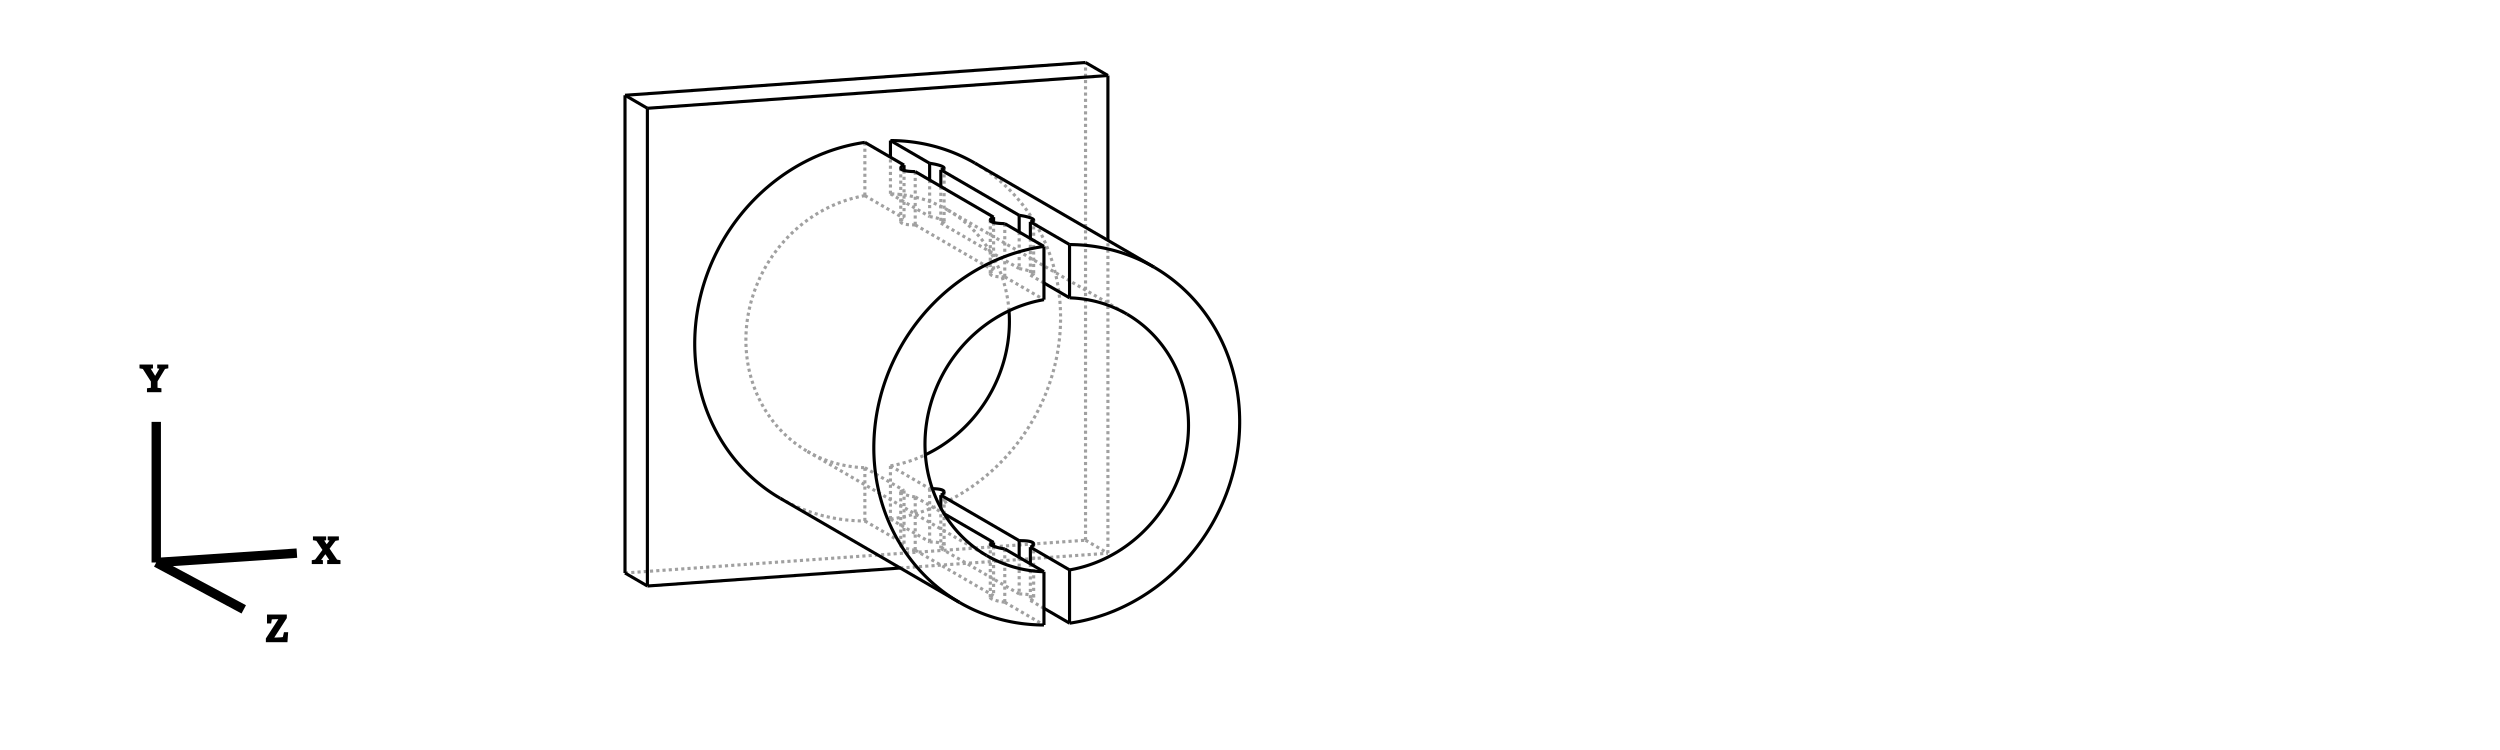
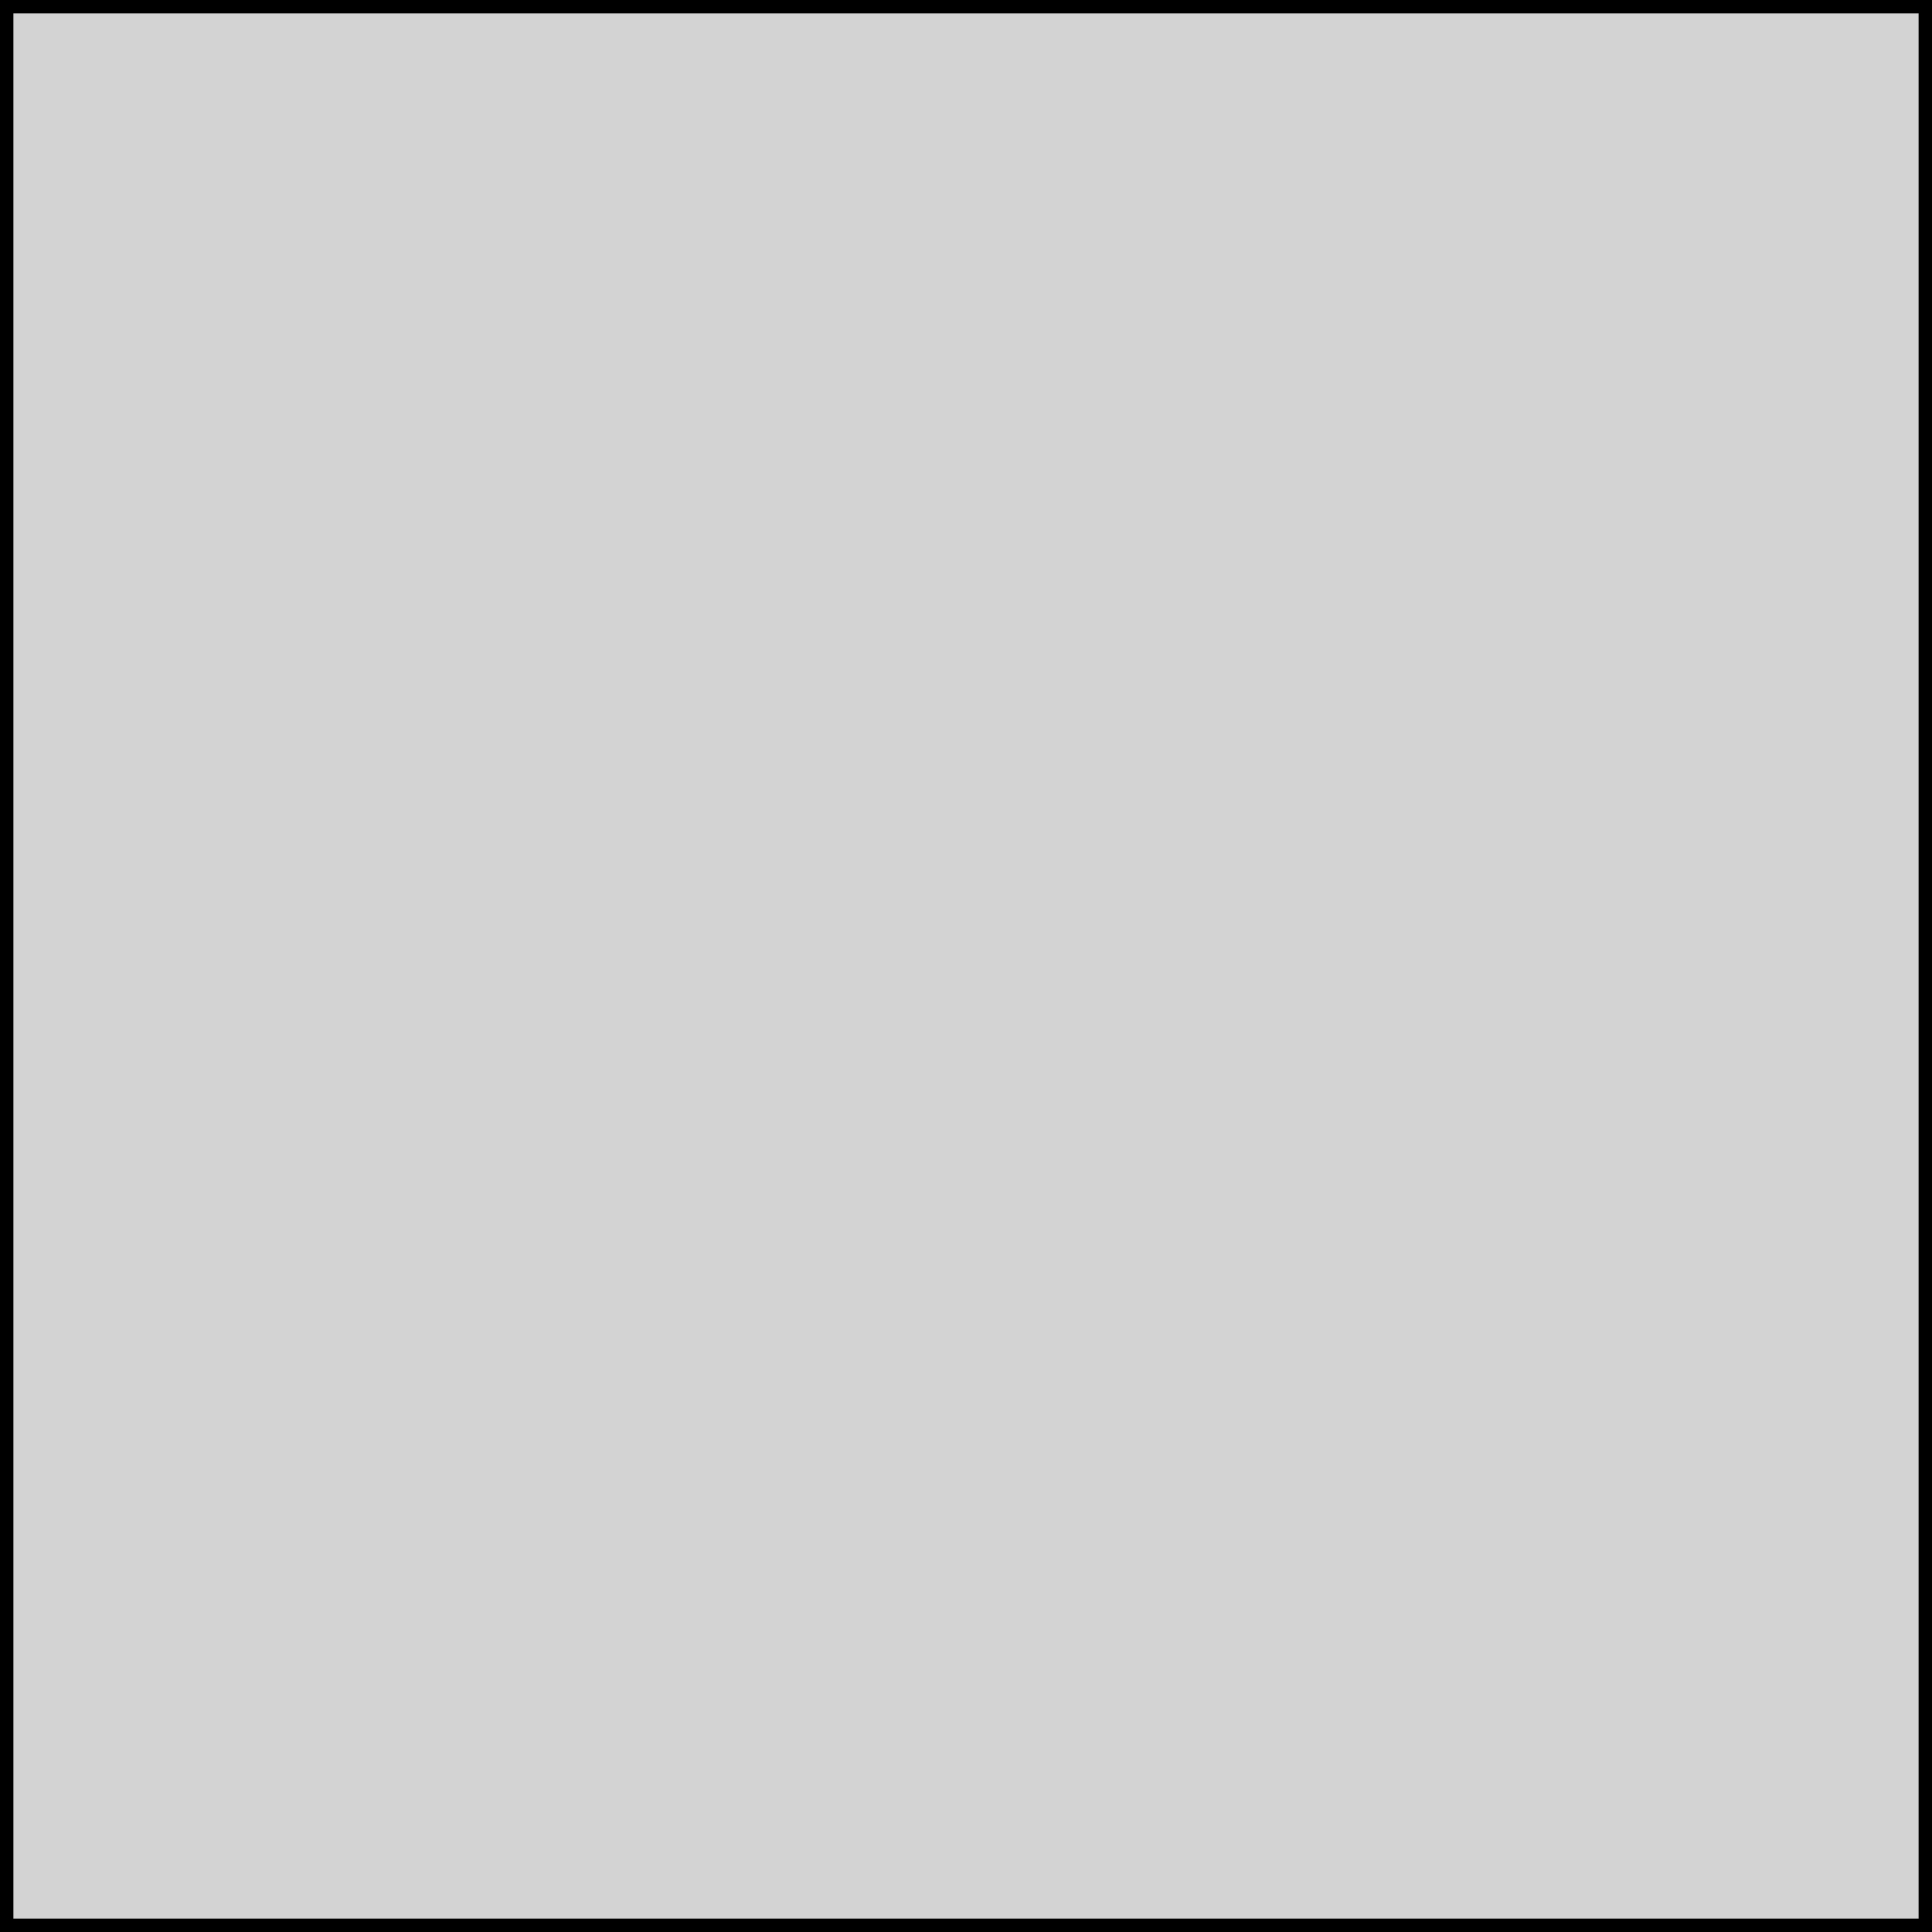
- <svg xmlns="http://www.w3.org/2000/svg" width="800.0" height="240.0">
+ <svg xmlns="http://www.w3.org/2000/svg" width="36mm" height="36mm" viewBox="-18 -18 36 36" version="1.1">
  <defs>
    <style>
      .cq-bg { fill: #ffffff; }
      @media (prefers-color-scheme: dark) {
        .cq-bg { fill: #0d1117; }
+         /* CadQuery SVG selectors */
        g[stroke="rgb(0,0,0)"] { stroke: #c9d1d9 !important; }
        g[stroke="rgb(160,160,160)"] { stroke: #484f58 !important; }
+         /* OpenSCAD SVG selectors */
+         path { stroke: #c9d1d9 !important; }
+         polygon { stroke: #c9d1d9 !important; fill: #161b22 !important; }
+         /* Common selectors */
        line { stroke: #c9d1d9 !important; }
        text { stroke: #c9d1d9 !important; fill: #c9d1d9 !important; }
      }
    </style>
  </defs>
-   <rect width="800.0" height="240.0" class="cq-bg" />
-   <g transform="scale(4.337076, -4.337076)   translate(63.92935,-23.92415)" stroke-width="0.231" fill="none">
-     <g stroke="rgb(160,160,160)" fill="none" stroke-dasharray="0.231,0.231">
-       <path d="M-17.815,-18.353 L16.164,-15.935 " />
-       <path d="M16.164,-15.935 L17.815,-16.895 " />
-       <path d="M2.492,-17.985 L17.815,-16.895 " />
-       <path d="M17.815,-16.895 L17.815,6.189 " />
-       <path d="M-6.357,-12.845 L-6.181,-12.945 L-6.003,-13.043 L-5.823,-13.137 L-5.642,-13.229 L-5.46,-13.317 L-5.276,-13.403 L-5.09,-13.485 L-4.903,-13.565 L-4.715,-13.641 L-4.525,-13.714 L-4.335,-13.785 L-4.143,-13.851 L-3.949,-13.915 L-3.755,-13.976 L-3.56,-14.033 L-3.363,-14.088 L-3.166,-14.139 L-2.967,-14.187 L-2.768,-14.231 L-2.568,-14.273 L-2.367,-14.311 L-2.165,-14.346 L-1.963,-14.377 L-1.76,-14.406 L-1.556,-14.431 L-1.352,-14.453 L-1.148,-14.471 L-0.942,-14.486 L-0.737,-14.498 L-0.531,-14.507 L-0.325,-14.512 L-0.118,-14.514 " />
-       <path d="M-0.118,-14.514 L-0.118,-10.584 " />
-       <path d="M-0.118,9.49 L-0.306,9.456 L-0.493,9.418 L-0.679,9.376 L-0.865,9.331 L-1.051,9.282 L-1.235,9.229 L-1.419,9.173 L-1.602,9.113 L-1.784,9.049 L-1.966,8.982 L-2.146,8.911 L-2.325,8.837 L-2.503,8.759 L-2.679,8.677 L-2.854,8.593 L-3.028,8.505 L-3.201,8.413 L-3.372,8.318 L-3.541,8.22 L-3.709,8.118 L-3.875,8.014 L-4.039,7.906 L-4.201,7.795 L-4.362,7.68 L-4.52,7.563 L-4.677,7.443 L-4.831,7.319 L-4.983,7.193 L-5.133,7.064 L-5.281,6.932 L-5.427,6.797 L-5.57,6.66 L-5.711,6.52 L-5.849,6.377 L-5.985,6.232 L-6.118,6.084 L-6.249,5.933 L-6.377,5.781 L-6.502,5.626 L-6.625,5.468 L-6.745,5.308 L-6.862,5.147 L-6.976,4.983 L-7.087,4.817 L-7.195,4.649 L-7.3,4.479 L-7.402,4.307 L-7.501,4.133 L-7.597,3.958 L-7.689,3.781 L-7.779,3.602 L-7.865,3.422 L-7.948,3.24 L-8.027,3.057 L-8.103,2.873 L-8.176,2.687 L-8.246,2.501 L-8.312,2.313 L-8.375,2.124 L-8.434,1.934 L-8.489,1.743 L-8.542,1.551 L-8.59,1.359 L-8.635,1.165 L-8.677,0.972 L-8.715,0.777 L-8.749,0.582 L-8.78,0.387 L-8.807,0.192 L-8.831,-0.004 L-8.851,-0.2 L-8.867,-0.396 L-8.88,-0.592 L-8.889,-0.788 L-8.894,-0.984 L-8.896,-1.18 L-8.894,-1.375 L-8.888,-1.571 L-8.879,-1.765 L-8.866,-1.96 L-8.849,-2.153 L-8.829,-2.346 L-8.805,-2.539 L-8.778,-2.73 L-8.747,-2.921 L-8.712,-3.111 L-8.674,-3.3 L-8.632,-3.488 L-8.586,-3.674 L-8.537,-3.86 L-8.485,-4.044 L-8.429,-4.227 L-8.369,-4.408 L-8.306,-4.588 L-8.24,-4.766 L-8.17,-4.943 L-8.097,-5.118 L-8.02,-5.292 L-7.941,-5.463 L-7.857,-5.633 L-7.771,-5.801 L-7.681,-5.966 L-7.588,-6.13 L-7.492,-6.292 L-7.393,-6.451 L-7.291,-6.608 L-7.186,-6.763 L-7.077,-6.915 L-6.966,-7.065 L-6.852,-7.213 L-6.734,-7.358 L-6.615,-7.5 L-6.492,-7.64 L-6.366,-7.777 L-6.238,-7.911 L-6.107,-8.043 L-5.974,-8.172 L-5.837,-8.297 L-5.699,-8.42 L-5.558,-8.54 L-5.414,-8.657 L-5.269,-8.771 L-5.121,-8.881 L-4.97,-8.989 L-4.818,-9.093 L-4.663,-9.194 L-4.506,-9.292 L-4.348,-9.386 " />
-       <path d="M-4.348,-9.386 L-4.228,-9.454 L-4.107,-9.521 L-3.985,-9.586 L-3.862,-9.648 L-3.738,-9.709 L-3.613,-9.768 L-3.487,-9.825 L-3.361,-9.88 L-3.233,-9.932 L-3.104,-9.983 L-2.975,-10.032 L-2.845,-10.079 L-2.714,-10.124 L-2.582,-10.167 L-2.45,-10.208 L-2.317,-10.247 L-2.183,-10.283 L-2.049,-10.318 L-1.914,-10.351 L-1.779,-10.381 L-1.643,-10.41 L-1.506,-10.436 L-1.369,-10.46 L-1.231,-10.483 L-1.093,-10.503 L-0.955,-10.521 L-0.816,-10.537 L-0.677,-10.55 L-0.538,-10.562 L-0.398,-10.571 L-0.258,-10.579 L-0.118,-10.584 " />
-       <path d="M-0.118,9.49 L-0.118,13.42 " />
-       <path d="M1.77,-14.38 L2.034,-14.339 L2.297,-14.293 L2.56,-14.242 L2.822,-14.185 L3.083,-14.123 L3.344,-14.056 L3.604,-13.984 L3.862,-13.906 L4.119,-13.823 L4.375,-13.736 L4.63,-13.643 L4.883,-13.545 L5.135,-13.442 L5.385,-13.334 L5.633,-13.221 L5.88,-13.103 L6.124,-12.98 L6.367,-12.853 L6.607,-12.72 L6.845,-12.583 L7.081,-12.442 L7.314,-12.295 L7.545,-12.145 L7.773,-11.989 L7.999,-11.83 L8.222,-11.666 L8.442,-11.497 L8.659,-11.325 L8.873,-11.148 L9.084,-10.967 L9.292,-10.782 L9.496,-10.593 L9.697,-10.4 L9.895,-10.204 L10.089,-10.004 L10.28,-9.8 L10.467,-9.592 L10.651,-9.381 L10.83,-9.166 L11.006,-8.949 L11.178,-8.727 L11.346,-8.503 L11.51,-8.276 L11.669,-8.045 L11.825,-7.812 L11.976,-7.576 L12.123,-7.337 L12.266,-7.096 L12.404,-6.852 L12.538,-6.605 L12.667,-6.357 L12.792,-6.105 L12.912,-5.852 L13.028,-5.597 L13.138,-5.34 L13.244,-5.081 L13.346,-4.82 L13.442,-4.557 L13.534,-4.293 L13.621,-4.027 L13.702,-3.76 L13.779,-3.492 L13.851,-3.223 L13.918,-2.952 L13.98,-2.681 L14.037,-2.409 L14.088,-2.136 L14.135,-1.862 L14.176,-1.588 L14.213,-1.313 L14.244,-1.038 L14.27,-0.763 L14.291,-0.488 L14.307,-0.213 L14.317,0.062 L14.322,0.337 L14.322,0.612 L14.317,0.886 L14.307,1.16 L14.292,1.433 L14.271,1.705 L14.245,1.977 L14.214,2.247 L14.178,2.517 L14.137,2.785 L14.091,3.052 L14.039,3.318 L13.982,3.582 L13.921,3.845 L13.854,4.106 L13.783,4.365 L13.706,4.622 L13.624,4.878 L13.538,5.131 L13.446,5.382 L13.35,5.631 L13.249,5.878 L13.143,6.122 L13.033,6.363 L12.917,6.602 L12.797,6.839 L12.673,7.072 L12.544,7.303 L12.41,7.53 L12.272,7.755 L12.129,7.976 L11.983,8.194 L11.831,8.409 L11.676,8.62 L11.517,8.828 L11.353,9.032 L11.185,9.233 L11.014,9.429 L10.838,9.622 L10.659,9.811 L10.475,9.997 L10.288,10.178 L10.098,10.355 L9.904,10.528 L9.706,10.696 L9.505,10.861 L9.301,11.021 L9.093,11.176 L8.882,11.327 L8.668,11.474 L8.451,11.616 L8.231,11.753 L8.009,11.885 " />
-       <path d="M1.77,9.625 L1.77,12.324 " />
-       <path d="M1.77,-10.45 L1.935,-10.42 L2.1,-10.387 L2.264,-10.351 L2.428,-10.313 L2.592,-10.271 L2.755,-10.227 L2.918,-10.18 L3.08,-10.129 L3.241,-10.077 L3.402,-10.021 L3.561,-9.963 L3.72,-9.901 L3.879,-9.837 L4.036,-9.771 L4.192,-9.701 L4.348,-9.629 " />
-       <path d="M10.518,0.994 L10.506,1.139 L10.492,1.284 L10.476,1.429 L10.458,1.573 L10.438,1.717 L10.415,1.861 L10.391,2.004 L10.365,2.146 L10.336,2.288 L10.306,2.429 L10.274,2.57 L10.239,2.71 L10.203,2.849 L10.165,2.988 L10.124,3.125 L10.082,3.263 L10.038,3.399 L9.992,3.534 L9.943,3.669 L9.893,3.803 L9.841,3.936 L9.787,4.068 L9.732,4.199 L9.674,4.329 L9.614,4.458 L9.553,4.585 L9.489,4.712 L9.424,4.838 L9.357,4.963 L9.289,5.086 L9.218,5.208 L9.146,5.329 L9.072,5.449 L8.996,5.568 L8.918,5.685 L8.839,5.801 L8.758,5.916 L8.675,6.029 L8.591,6.141 L8.505,6.251 L8.417,6.361 L8.328,6.468 L8.237,6.574 L8.145,6.679 L8.051,6.782 L7.955,6.884 L7.858,6.984 L7.76,7.082 L7.66,7.179 L7.559,7.274 L7.456,7.368 L7.352,7.46 L7.246,7.55 L7.139,7.639 L7.031,7.726 L6.921,7.811 L6.81,7.894 L6.698,7.976 L6.584,8.055 L6.47,8.133 L6.354,8.209 L6.237,8.284 L6.119,8.356 L6,8.427 " />
-       <path d="M6,8.427 L5.88,8.495 L5.759,8.561 L5.637,8.626 L5.514,8.689 L5.39,8.75 L5.265,8.808 L5.139,8.865 L5.012,8.92 L4.885,8.973 L4.756,9.024 L4.627,9.073 L4.497,9.12 L4.366,9.165 L4.234,9.208 L4.102,9.248 L3.969,9.287 L3.835,9.324 L3.701,9.359 L3.566,9.391 L3.43,9.422 L3.294,9.45 L3.158,9.477 L3.021,9.501 L2.883,9.523 L2.745,9.543 L2.607,9.561 L2.468,9.577 L2.329,9.591 L2.19,9.602 L2.05,9.612 L1.91,9.619 L1.77,9.625 " />
-       <path d="M1.77,-14.38 L1.77,-10.45 " />
-       <path d="M16.164,-15.935 L16.164,19.313 " />
-       <path d="M10.205,-20.511 L13.096,-22.19 " />
-       <path d="M10.205,-20.511 L10.079,-20.493 L9.961,-20.474 L9.85,-20.453 L9.747,-20.431 L9.651,-20.409 L9.564,-20.386 L9.485,-20.362 L9.413,-20.339 L9.349,-20.315 L9.294,-20.292 L9.247,-20.269 L9.207,-20.246 L9.177,-20.224 L9.154,-20.202 L9.141,-20.18 L9.138,-20.17 L9.136,-20.16 " />
-       <path d="M9.136,-20.16 L9.14,-20.142 L9.151,-20.125 L9.169,-20.108 L9.195,-20.092 L9.229,-20.076 L9.27,-20.061 L9.321,-20.046 L9.38,-20.031 " />
-       <path d="M3.598,-16.673 L9.38,-20.031 " />
-       <path d="M3.598,-16.673 L3.472,-16.655 L3.354,-16.636 L3.243,-16.615 L3.14,-16.593 L3.044,-16.571 L2.957,-16.548 L2.877,-16.524 L2.806,-16.501 L2.742,-16.477 L2.687,-16.454 L2.64,-16.431 L2.6,-16.408 L2.57,-16.386 L2.547,-16.364 L2.534,-16.343 L2.531,-16.332 L2.529,-16.322 " />
-       <path d="M2.529,-16.322 L2.533,-16.304 L2.544,-16.287 L2.562,-16.27 L2.588,-16.254 L2.621,-16.238 L2.663,-16.223 L2.714,-16.208 L2.773,-16.193 " />
-       <path d="M-0.118,-14.514 L2.773,-16.193 " />
-       <path d="M2.773,-12.263 L2.773,-16.193 " />
-       <path d="M-0.118,-10.584 L2.773,-12.263 " />
-       <path d="M3.598,-12.743 L5.73,-13.981 " />
-       <path d="M3.598,-12.743 L3.473,-12.722 L3.354,-12.7 L3.243,-12.677 L3.14,-12.652 L3.045,-12.628 L2.957,-12.602 L2.878,-12.577 L2.806,-12.552 L2.743,-12.528 L2.687,-12.504 L2.64,-12.48 L2.6,-12.457 L2.57,-12.435 L2.547,-12.414 L2.534,-12.394 L2.531,-12.384 L2.529,-12.375 " />
-       <path d="M2.529,-12.375 L2.533,-12.358 L2.544,-12.343 L2.562,-12.328 L2.588,-12.314 L2.622,-12.301 L2.664,-12.288 L2.714,-12.275 L2.773,-12.263 " />
-       <path d="M-0.118,9.49 L2.773,7.811 " />
-       <path d="M3.598,7.332 L3.473,7.332 L3.354,7.334 L3.243,7.338 L3.14,7.344 L3.045,7.352 L2.957,7.362 L2.878,7.374 L2.806,7.389 L2.743,7.406 L2.687,7.424 L2.64,7.445 L2.6,7.468 L2.57,7.493 L2.547,7.519 L2.54,7.533 L2.534,7.547 L2.531,7.562 L2.529,7.577 " />
-       <path d="M2.529,7.577 L2.533,7.604 L2.544,7.632 L2.562,7.661 L2.588,7.691 L2.622,7.721 L2.664,7.751 L2.714,7.781 L2.773,7.811 " />
-       <path d="M3.598,7.332 L9.38,3.973 " />
-       <path d="M10.205,3.494 L10.08,3.494 L9.961,3.496 L9.85,3.5 L9.747,3.506 L9.652,3.514 L9.564,3.524 L9.485,3.536 L9.413,3.551 L9.35,3.568 L9.294,3.586 L9.247,3.607 L9.207,3.63 L9.177,3.655 L9.154,3.681 L9.147,3.695 L9.141,3.709 L9.138,3.724 L9.136,3.739 " />
-       <path d="M9.136,3.739 L9.14,3.766 L9.151,3.794 L9.169,3.823 L9.195,3.853 L9.229,3.883 L9.271,3.913 L9.321,3.943 L9.38,3.973 " />
-       <path d="M10.205,3.494 L13.096,1.814 " />
-       <path d="M2.773,11.346 L2.773,7.811 " />
-       <path d="M1.77,-14.38 L4.661,-16.059 " />
-       <path d="M12.093,-20.376 L13.096,-20.959 " />
-       <path d="M12.093,-20.376 L12.152,-20.349 L12.202,-20.321 L12.244,-20.293 L12.278,-20.266 L12.304,-20.238 L12.322,-20.212 L12.333,-20.185 L12.336,-20.16 " />
-       <path d="M12.336,-20.16 L12.335,-20.145 L12.332,-20.131 L12.326,-20.118 L12.318,-20.104 L12.296,-20.079 L12.265,-20.054 L12.226,-20.032 L12.179,-20.01 L12.123,-19.991 L12.06,-19.973 L11.988,-19.957 L11.909,-19.943 L11.821,-19.93 L11.726,-19.92 L11.623,-19.911 L11.512,-19.905 L11.393,-19.9 L11.268,-19.897 " />
-       <path d="M5.486,-16.538 L11.268,-19.897 " />
-       <path d="M5.486,-16.538 L5.545,-16.511 L5.595,-16.483 L5.637,-16.456 L5.671,-16.428 L5.697,-16.401 L5.715,-16.374 L5.726,-16.347 L5.729,-16.322 " />
-       <path d="M5.729,-16.322 L5.728,-16.307 L5.725,-16.293 L5.719,-16.28 L5.711,-16.266 L5.689,-16.241 L5.658,-16.216 L5.619,-16.194 L5.572,-16.172 L5.516,-16.153 L5.453,-16.135 L5.381,-16.119 L5.302,-16.105 L5.214,-16.092 L5.119,-16.082 L5.016,-16.073 L4.905,-16.067 L4.786,-16.062 L4.661,-16.059 " />
-       <path d="M1.77,9.625 L4.661,7.945 " />
-       <path d="M4.661,10.644 L4.661,7.945 " />
-       <path d="M1.77,-10.45 L4.661,-12.129 " />
-       <path d="M4.661,7.945 L4.786,7.925 L4.905,7.903 L5.015,7.879 L5.118,7.855 L5.214,7.83 L5.301,7.805 L5.381,7.78 L5.452,7.755 L5.516,7.73 L5.572,7.706 L5.619,7.683 L5.658,7.66 L5.689,7.638 L5.711,7.617 L5.725,7.596 L5.728,7.587 L5.729,7.577 " />
-       <path d="M5.729,7.577 L5.726,7.561 L5.715,7.546 L5.697,7.531 L5.671,7.517 L5.637,7.503 L5.595,7.49 L5.545,7.478 L5.486,7.466 " />
-       <path d="M5.486,7.466 L11.268,4.107 " />
-       <path d="M11.268,4.107 L11.393,4.087 L11.512,4.065 L11.622,4.041 L11.725,4.017 L11.821,3.992 L11.908,3.967 L11.988,3.942 L12.059,3.917 L12.123,3.892 L12.179,3.868 L12.226,3.845 L12.265,3.822 L12.296,3.8 L12.318,3.779 L12.332,3.759 L12.335,3.749 L12.336,3.739 " />
-       <path d="M12.336,3.739 L12.333,3.723 L12.322,3.708 L12.304,3.693 L12.278,3.679 L12.244,3.665 L12.202,3.652 L12.152,3.64 L12.093,3.628 " />
-       <path d="M12.093,3.628 L13.096,3.045 " />
-       <path d="M4.86,-12.13 L4.661,-12.129 " />
-       <path d="M4.661,-12.129 L4.661,-16.059 " />
-       <path d="M10.205,-16.581 L10.205,-20.511 " />
-       <path d="M9.38,-16.378 L9.38,-20.031 " />
-       <path d="M3.598,-12.743 L3.598,-16.673 " />
-       <path d="M3.598,11.261 L3.598,7.332 " />
-       <path d="M9.38,7.509 L9.38,3.973 " />
-       <path d="M10.205,7.424 L10.205,3.494 " />
-       <path d="M5.486,10.165 L5.486,7.466 " />
-       <path d="M11.268,6.806 L11.268,4.107 " />
-       <path d="M12.093,6.327 L12.093,3.628 " />
-       <path d="M12.093,-17.677 L12.093,-20.376 " />
-       <path d="M11.268,-17.198 L11.268,-19.897 " />
-       <path d="M5.486,-13.556 L5.486,-16.538 " />
-       <path d="M-4.348,-9.386 L8.866,-17.062 " />
-       <path d="M6,8.427 L19.214,0.751 " />
-       <path d="M9.136,-16.213 L9.136,-20.16 " />
-       <path d="M2.529,-12.375 L2.529,-16.322 " />
-       <path d="M2.529,11.524 L2.529,7.577 " />
-       <path d="M9.136,7.686 L9.136,3.739 " />
-       <path d="M5.729,11.524 L5.729,7.577 " />
-       <path d="M12.336,7.686 L12.336,3.739 " />
-       <path d="M12.336,-16.213 L12.336,-20.16 " />
-       <path d="M5.729,-12.375 L5.729,-16.322 " />
-     </g>
-     <g stroke="rgb(0,0,0)" fill="none">
-       <path d="M-17.815,-18.353 L-16.164,-19.313 " />
-       <path d="M-16.164,-19.313 L-16.164,15.935 " />
-       <path d="M-17.815,16.895 L-16.164,15.935 " />
-       <path d="M-17.815,-18.353 L-17.815,16.895 " />
-       <path d="M-16.164,-19.313 L2.492,-17.985 " />
-       <path d="M-16.164,15.935 L17.815,18.353 " />
-       <path d="M17.815,6.189 L17.815,18.353 " />
-       <path d="M-0.118,13.42 L-0.382,13.379 L-0.645,13.333 L-0.908,13.282 L-1.17,13.226 L-1.432,13.164 L-1.692,13.097 L-1.952,13.024 L-2.21,12.947 L-2.468,12.864 L-2.724,12.776 L-2.978,12.683 L-3.232,12.585 L-3.483,12.482 L-3.733,12.374 L-3.982,12.261 L-4.228,12.143 L-4.472,12.021 L-4.715,11.893 L-4.955,11.761 L-5.193,11.624 L-5.429,11.482 L-5.662,11.336 L-5.893,11.185 L-6.122,11.03 L-6.347,10.87 L-6.57,10.706 L-6.79,10.538 L-7.007,10.365 L-7.221,10.188 L-7.432,10.008 L-7.64,9.823 L-7.844,9.634 L-8.046,9.441 L-8.243,9.244 L-8.438,9.044 L-8.628,8.84 L-8.816,8.632 L-8.999,8.421 L-9.179,8.207 L-9.354,7.989 L-9.526,7.768 L-9.694,7.544 L-9.858,7.316 L-10.017,7.086 L-10.173,6.853 L-10.324,6.617 L-10.471,6.378 L-10.614,6.136 L-10.752,5.892 L-10.886,5.646 L-11.015,5.397 L-11.14,5.146 L-11.26,4.893 L-11.376,4.637 L-11.487,4.38 L-11.593,4.121 L-11.694,3.86 L-11.79,3.598 L-11.882,3.333 L-11.969,3.068 L-12.051,2.801 L-12.128,2.533 L-12.199,2.263 L-12.266,1.993 L-12.328,1.721 L-12.385,1.449 L-12.437,1.176 L-12.483,0.902 L-12.525,0.628 L-12.561,0.354 L-12.592,0.079 L-12.618,-0.196 L-12.639,-0.472 L-12.655,-0.747 L-12.665,-1.022 L-12.671,-1.297 L-12.671,-1.571 L-12.666,-1.846 L-12.655,-2.119 L-12.64,-2.392 L-12.619,-2.665 L-12.593,-2.936 L-12.563,-3.207 L-12.526,-3.476 L-12.485,-3.744 L-12.439,-4.011 L-12.387,-4.277 L-12.331,-4.541 L-12.269,-4.804 L-12.202,-5.065 L-12.131,-5.324 L-12.054,-5.582 L-11.973,-5.837 L-11.886,-6.09 L-11.795,-6.342 L-11.698,-6.591 L-11.597,-6.837 L-11.491,-7.081 L-11.381,-7.323 L-11.265,-7.562 L-11.146,-7.798 L-11.021,-8.032 L-10.892,-8.262 L-10.758,-8.49 L-10.62,-8.714 L-10.478,-8.935 L-10.331,-9.154 L-10.18,-9.368 L-10.024,-9.58 L-9.865,-9.787 L-9.701,-9.992 L-9.534,-10.192 L-9.362,-10.389 L-9.186,-10.582 L-9.007,-10.771 L-8.824,-10.956 L-8.637,-11.137 L-8.446,-11.314 L-8.252,-11.487 L-8.054,-11.656 L-7.853,-11.82 L-7.649,-11.98 L-7.441,-12.136 L-7.23,-12.287 L-7.016,-12.433 L-6.8,-12.575 L-6.58,-12.712 L-6.357,-12.845 " />
-       <path d="M8.009,11.885 L7.832,11.986 L7.655,12.083 L7.475,12.178 L7.294,12.269 L7.111,12.358 L6.927,12.443 L6.742,12.526 L6.555,12.605 L6.367,12.682 L6.177,12.755 L5.986,12.825 L5.794,12.892 L5.601,12.956 L5.407,13.016 L5.211,13.074 L5.015,13.128 L4.817,13.179 L4.619,13.227 L4.42,13.272 L4.22,13.313 L4.019,13.351 L3.817,13.386 L3.615,13.418 L3.412,13.446 L3.208,13.471 L3.004,13.493 L2.799,13.512 L2.594,13.527 L2.389,13.539 L2.183,13.547 L1.976,13.552 L1.77,13.554 " />
-       <path d="M1.77,12.324 L1.77,13.554 " />
-       <path d="M4.348,-9.629 L4.528,-9.541 L4.707,-9.45 L4.884,-9.355 L5.059,-9.257 L5.233,-9.155 L5.405,-9.05 L5.576,-8.941 L5.744,-8.829 L5.91,-8.714 L6.075,-8.595 L6.237,-8.473 L6.397,-8.348 L6.555,-8.219 L6.711,-8.088 L6.864,-7.954 L7.015,-7.816 L7.164,-7.676 L7.31,-7.533 L7.453,-7.387 L7.594,-7.238 L7.732,-7.087 L7.867,-6.933 L7.999,-6.776 L8.129,-6.617 L8.256,-6.455 L8.379,-6.291 L8.5,-6.125 L8.618,-5.956 L8.732,-5.786 L8.844,-5.613 L8.952,-5.438 L9.057,-5.261 L9.158,-5.082 L9.257,-4.902 L9.352,-4.719 L9.443,-4.535 L9.531,-4.349 L9.616,-4.162 L9.697,-3.973 L9.775,-3.783 L9.849,-3.592 L9.919,-3.399 L9.986,-3.206 L10.049,-3.011 L10.109,-2.815 L10.165,-2.618 L10.217,-2.42 L10.265,-2.222 L10.31,-2.023 L10.35,-1.823 L10.387,-1.623 L10.421,-1.422 L10.45,-1.221 L10.475,-1.019 L10.497,-0.818 L10.515,-0.616 L10.529,-0.414 L10.539,-0.212 L10.545,-0.01 L10.548,0.191 L10.546,0.392 L10.541,0.593 L10.531,0.794 L10.518,0.994 " />
-       <path d="M-17.815,16.895 L16.164,19.313 " />
-       <path d="M16.164,19.313 L17.815,18.353 " />
-       <path d="M13.096,5.744 L12.832,5.704 L12.569,5.658 L12.306,5.606 L12.044,5.55 L11.782,5.488 L11.522,5.421 L11.262,5.348 L11.004,5.271 L10.746,5.188 L10.49,5.1 L10.236,5.007 L9.982,4.909 L9.731,4.806 L9.481,4.698 L9.232,4.585 L8.986,4.467 L8.742,4.345 L8.499,4.217 L8.259,4.085 L8.021,3.948 L7.785,3.806 L7.552,3.66 L7.321,3.509 L7.092,3.354 L6.867,3.194 L6.644,3.03 L6.424,2.862 L6.207,2.689 L5.993,2.513 L5.782,2.332 L5.574,2.147 L5.37,1.958 L5.168,1.765 L4.971,1.568 L4.776,1.368 L4.586,1.164 L4.398,0.957 L4.215,0.745 L4.036,0.531 L3.86,0.313 L3.688,0.092 L3.52,-0.132 L3.356,-0.36 L3.197,-0.59 L3.041,-0.823 L2.89,-1.059 L2.743,-1.298 L2.6,-1.54 L2.462,-1.784 L2.328,-2.03 L2.199,-2.279 L2.074,-2.53 L1.954,-2.783 L1.838,-3.038 L1.727,-3.296 L1.621,-3.555 L1.52,-3.816 L1.424,-4.078 L1.332,-4.342 L1.245,-4.608 L1.163,-4.875 L1.086,-5.143 L1.015,-5.413 L0.948,-5.683 L0.886,-5.955 L0.829,-6.227 L0.777,-6.5 L0.731,-6.773 L0.689,-7.048 L0.653,-7.322 L0.622,-7.597 L0.596,-7.872 L0.575,-8.147 L0.559,-8.423 L0.549,-8.698 L0.543,-8.973 L0.543,-9.247 L0.548,-9.522 L0.559,-9.795 L0.574,-10.068 L0.595,-10.341 L0.621,-10.612 L0.652,-10.883 L0.688,-11.152 L0.729,-11.42 L0.775,-11.687 L0.827,-11.953 L0.883,-12.217 L0.945,-12.48 L1.012,-12.741 L1.083,-13 L1.16,-13.258 L1.241,-13.513 L1.328,-13.766 L1.419,-14.018 L1.516,-14.267 L1.617,-14.513 L1.723,-14.757 L1.833,-14.999 L1.949,-15.238 L2.069,-15.474 L2.193,-15.708 L2.322,-15.938 L2.456,-16.166 L2.594,-16.39 L2.736,-16.611 L2.883,-16.829 L3.034,-17.044 L3.19,-17.255 L3.349,-17.463 L3.513,-17.667 L3.68,-17.868 L3.852,-18.065 L4.028,-18.258 L4.207,-18.447 L4.39,-18.632 L4.577,-18.813 L4.768,-18.99 L4.962,-19.163 L5.16,-19.332 L5.361,-19.496 L5.565,-19.656 L5.773,-19.811 L5.984,-19.963 L6.198,-20.109 L6.414,-20.251 L6.634,-20.388 L6.857,-20.521 " />
-       <path d="M6.857,-20.521 L7.033,-20.621 L7.211,-20.719 L7.391,-20.813 L7.572,-20.905 L7.754,-20.993 L7.938,-21.079 L8.124,-21.161 L8.311,-21.241 L8.499,-21.317 L8.689,-21.39 L8.879,-21.46 L9.071,-21.527 L9.265,-21.591 L9.459,-21.652 L9.654,-21.709 L9.851,-21.764 L10.048,-21.815 L10.247,-21.863 L10.446,-21.907 L10.646,-21.949 L10.847,-21.987 L11.049,-22.022 L11.251,-22.053 L11.454,-22.082 L11.658,-22.107 L11.862,-22.128 L12.067,-22.147 L12.272,-22.162 L12.477,-22.174 L12.683,-22.183 L12.889,-22.188 L13.096,-22.19 " />
-       <path d="M-0.118,13.42 L2.773,11.741 " />
-       <path d="M3.598,11.261 L3.472,11.264 L3.354,11.269 L3.243,11.276 L3.14,11.285 L3.044,11.295 L2.957,11.307 L2.877,11.322 L2.806,11.338 L2.742,11.356 L2.687,11.375 L2.64,11.396 L2.6,11.419 L2.57,11.443 L2.547,11.469 L2.54,11.482 L2.534,11.496 L2.531,11.51 L2.529,11.524 " />
-       <path d="M2.529,11.524 L2.533,11.55 L2.544,11.576 L2.562,11.603 L2.588,11.63 L2.621,11.658 L2.663,11.686 L2.714,11.714 L2.773,11.741 " />
-       <path d="M3.598,11.261 L9.38,7.903 " />
-       <path d="M10.205,7.424 L10.079,7.426 L9.961,7.431 L9.85,7.438 L9.747,7.447 L9.651,7.457 L9.564,7.469 L9.485,7.484 L9.413,7.5 L9.349,7.518 L9.294,7.537 L9.247,7.558 L9.207,7.581 L9.177,7.605 L9.154,7.631 L9.147,7.644 L9.141,7.658 L9.138,7.672 L9.136,7.686 " />
-       <path d="M9.136,7.686 L9.14,7.712 L9.151,7.738 L9.169,7.765 L9.195,7.792 L9.229,7.82 L9.27,7.848 L9.321,7.876 L9.38,7.903 " />
-       <path d="M10.205,7.424 L13.096,5.744 " />
-       <path d="M13.096,1.814 L12.909,1.78 L12.721,1.742 L12.535,1.701 L12.349,1.655 L12.163,1.606 L11.979,1.553 L11.795,1.497 L11.612,1.437 L11.43,1.373 L11.248,1.306 L11.068,1.235 L10.889,1.161 L10.711,1.083 L10.535,1.002 L10.36,0.917 L10.186,0.829 L10.013,0.737 L9.842,0.642 L9.673,0.544 L9.505,0.442 L9.34,0.338 L9.175,0.23 L9.013,0.119 L8.852,0.004 L8.694,-0.113 L8.537,-0.233 L8.383,-0.356 L8.231,-0.483 L8.081,-0.612 L7.933,-0.744 L7.787,-0.878 L7.644,-1.016 L7.503,-1.156 L7.365,-1.299 L7.229,-1.444 L7.096,-1.592 L6.965,-1.742 L6.837,-1.895 L6.712,-2.05 L6.589,-2.208 L6.469,-2.368 L6.352,-2.529 L6.238,-2.693 L6.127,-2.859 L6.019,-3.027 L5.914,-3.197 L5.812,-3.369 L5.713,-3.543 L5.618,-3.718 L5.525,-3.895 L5.436,-4.074 L5.349,-4.254 L5.266,-4.436 L5.187,-4.619 L5.111,-4.803 L5.038,-4.989 L4.968,-5.175 L4.902,-5.363 L4.839,-5.552 L4.78,-5.742 L4.725,-5.933 L4.672,-6.125 L4.624,-6.317 L4.579,-6.511 L4.537,-6.704 L4.499,-6.899 L4.465,-7.093 L4.434,-7.289 L4.407,-7.484 L4.383,-7.68 L4.363,-7.876 L4.347,-8.072 L4.334,-8.268 L4.325,-8.464 L4.32,-8.66 L4.318,-8.856 L4.32,-9.051 L4.326,-9.247 L4.335,-9.441 L4.348,-9.636 L4.365,-9.829 L4.385,-10.022 L4.409,-10.215 L4.436,-10.406 L4.467,-10.597 L4.502,-10.787 L4.54,-10.976 L4.582,-11.163 L4.628,-11.35 L4.677,-11.536 L4.729,-11.72 L4.785,-11.903 L4.845,-12.084 L4.908,-12.264 L4.974,-12.442 L5.044,-12.619 L5.117,-12.794 L5.194,-12.968 L5.273,-13.139 L5.357,-13.309 L5.443,-13.476 L5.533,-13.642 L5.626,-13.806 L5.722,-13.967 L5.821,-14.127 L5.923,-14.284 L6.028,-14.439 L6.137,-14.591 L6.248,-14.741 L6.362,-14.889 L6.48,-15.034 L6.6,-15.176 L6.722,-15.316 L6.848,-15.453 L6.976,-15.587 L7.107,-15.719 L7.24,-15.847 L7.377,-15.973 L7.515,-16.096 L7.656,-16.216 L7.8,-16.333 L7.945,-16.446 L8.093,-16.557 L8.244,-16.665 L8.396,-16.769 L8.551,-16.87 L8.708,-16.968 L8.866,-17.062 " />
-       <path d="M8.866,-17.062 L8.986,-17.13 L9.107,-17.197 L9.229,-17.261 L9.352,-17.324 L9.476,-17.385 L9.601,-17.444 L9.727,-17.501 L9.853,-17.555 L9.981,-17.608 L10.11,-17.659 L10.239,-17.708 L10.369,-17.755 L10.5,-17.8 L10.632,-17.843 L10.764,-17.884 L10.897,-17.923 L11.031,-17.959 L11.165,-17.994 L11.3,-18.027 L11.435,-18.057 L11.572,-18.086 L11.708,-18.112 L11.845,-18.136 L11.983,-18.159 L12.121,-18.179 L12.259,-18.197 L12.398,-18.212 L12.537,-18.226 L12.676,-18.238 L12.816,-18.247 L12.956,-18.255 L13.096,-18.26 " />
-       <path d="M10.205,-16.581 L13.096,-18.26 " />
-       <path d="M10.205,-16.581 L10.08,-16.56 L9.961,-16.538 L9.85,-16.515 L9.747,-16.49 L9.652,-16.465 L9.564,-16.44 L9.485,-16.415 L9.413,-16.39 L9.35,-16.366 L9.294,-16.341 L9.247,-16.318 L9.207,-16.295 L9.177,-16.273 L9.154,-16.252 L9.141,-16.232 L9.138,-16.222 L9.136,-16.213 " />
-       <path d="M9.136,-16.213 L9.14,-16.196 L9.151,-16.181 L9.169,-16.166 L9.195,-16.152 L9.229,-16.139 L9.271,-16.126 L9.321,-16.113 L9.38,-16.101 " />
-       <path d="M5.73,-13.981 L9.38,-16.101 " />
-       <path d="M2.773,11.741 L2.773,11.346 " />
-       <path d="M1.77,13.554 L4.661,11.875 " />
-       <path d="M4.661,11.875 L4.786,11.858 L4.905,11.838 L5.016,11.818 L5.119,11.796 L5.214,11.773 L5.302,11.75 L5.381,11.727 L5.453,11.703 L5.516,11.68 L5.572,11.657 L5.619,11.633 L5.658,11.611 L5.689,11.588 L5.711,11.566 L5.725,11.545 L5.728,11.535 L5.729,11.524 " />
-       <path d="M5.729,11.524 L5.726,11.507 L5.715,11.489 L5.697,11.473 L5.671,11.456 L5.637,11.441 L5.595,11.425 L5.545,11.41 L5.486,11.396 " />
-       <path d="M5.486,11.396 L11.268,8.037 " />
-       <path d="M11.268,8.037 L11.393,8.02 L11.512,8 L11.623,7.98 L11.726,7.958 L11.821,7.935 L11.909,7.912 L11.988,7.889 L12.06,7.865 L12.123,7.842 L12.179,7.819 L12.226,7.795 L12.265,7.773 L12.296,7.75 L12.318,7.729 L12.332,7.707 L12.335,7.697 L12.336,7.686 " />
-       <path d="M12.336,7.686 L12.333,7.669 L12.322,7.651 L12.304,7.635 L12.278,7.618 L12.244,7.603 L12.202,7.587 L12.152,7.572 L12.093,7.558 " />
-       <path d="M12.093,7.558 L14.984,5.879 " />
-       <path d="M14.984,5.879 L15.19,5.877 L15.397,5.871 L15.603,5.863 L15.808,5.851 L16.013,5.836 L16.218,5.817 L16.422,5.795 L16.626,5.77 L16.829,5.742 L17.031,5.71 L17.233,5.675 L17.434,5.637 L17.634,5.596 L17.833,5.551 L18.031,5.503 L18.229,5.452 L18.425,5.398 L18.621,5.341 L18.815,5.28 L19.008,5.216 L19.2,5.149 L19.391,5.079 L19.581,5.006 L19.769,4.929 L19.956,4.85 L20.141,4.768 L20.325,4.682 L20.508,4.594 L20.689,4.502 L20.869,4.407 L21.046,4.31 L21.223,4.21 " />
-       <path d="M21.223,4.21 L21.445,4.077 L21.665,3.94 L21.882,3.798 L22.096,3.651 L22.307,3.5 L22.515,3.345 L22.719,3.185 L22.92,3.02 L23.118,2.852 L23.312,2.679 L23.502,2.502 L23.689,2.321 L23.873,2.136 L24.052,1.946 L24.228,1.753 L24.399,1.557 L24.567,1.356 L24.731,1.152 L24.89,0.944 L25.045,0.733 L25.197,0.518 L25.343,0.3 L25.486,0.079 L25.624,-0.146 L25.758,-0.373 L25.887,-0.604 L26.011,-0.837 L26.131,-1.073 L26.247,-1.312 L26.357,-1.554 L26.463,-1.798 L26.564,-2.045 L26.66,-2.294 L26.752,-2.545 L26.838,-2.798 L26.92,-3.054 L26.997,-3.311 L27.068,-3.57 L27.135,-3.831 L27.196,-4.094 L27.253,-4.358 L27.305,-4.624 L27.351,-4.891 L27.392,-5.159 L27.428,-5.429 L27.459,-5.699 L27.485,-5.971 L27.506,-6.243 L27.521,-6.516 L27.531,-6.79 L27.536,-7.064 L27.536,-7.339 L27.531,-7.613 L27.521,-7.889 L27.505,-8.164 L27.484,-8.439 L27.458,-8.714 L27.427,-8.989 L27.39,-9.264 L27.349,-9.538 L27.302,-9.811 L27.251,-10.084 L27.194,-10.357 L27.132,-10.628 L27.065,-10.899 L26.993,-11.168 L26.916,-11.436 L26.835,-11.703 L26.748,-11.969 L26.656,-12.233 L26.56,-12.496 L26.458,-12.756 L26.352,-13.016 L26.242,-13.273 L26.126,-13.528 L26.006,-13.781 L25.881,-14.032 L25.752,-14.281 L25.618,-14.528 L25.48,-14.772 L25.337,-15.013 L25.19,-15.252 L25.039,-15.488 L24.883,-15.721 L24.724,-15.952 L24.56,-16.179 L24.392,-16.403 L24.22,-16.624 L24.044,-16.842 L23.865,-17.057 L23.681,-17.268 L23.494,-17.475 L23.303,-17.679 L23.109,-17.88 L22.911,-18.076 L22.71,-18.269 L22.506,-18.458 L22.298,-18.643 L22.087,-18.824 L21.873,-19.001 L21.656,-19.173 L21.436,-19.342 L21.213,-19.506 L20.987,-19.665 L20.759,-19.821 L20.528,-19.971 L20.295,-20.118 L20.059,-20.259 L19.821,-20.396 L19.581,-20.529 L19.338,-20.656 L19.094,-20.779 L18.847,-20.897 L18.599,-21.01 L18.349,-21.118 L18.097,-21.221 L17.844,-21.319 L17.589,-21.412 L17.333,-21.499 L17.076,-21.582 L16.818,-21.66 L16.558,-21.732 L16.297,-21.799 L16.036,-21.861 L15.774,-21.918 L15.511,-21.969 L15.248,-22.015 L14.984,-22.056 " />
-       <path d="M13.096,-20.959 L14.984,-22.056 " />
-       <path d="M4.661,11.875 L4.661,10.644 " />
-       <path d="M13.096,3.045 L14.984,1.949 " />
-       <path d="M14.984,1.949 L15.124,1.943 L15.264,1.936 L15.404,1.927 L15.543,1.915 L15.682,1.901 L15.821,1.885 L15.959,1.867 L16.097,1.847 L16.235,1.825 L16.372,1.801 L16.508,1.774 L16.644,1.746 L16.78,1.715 L16.915,1.683 L17.049,1.648 L17.183,1.611 L17.316,1.573 L17.448,1.532 L17.58,1.489 L17.711,1.444 L17.841,1.397 L17.97,1.348 L18.099,1.297 L18.226,1.244 L18.353,1.189 L18.479,1.132 L18.604,1.074 L18.728,1.013 L18.851,0.95 L18.973,0.886 L19.094,0.819 L19.214,0.751 " />
-       <path d="M19.214,0.751 L19.372,0.656 L19.529,0.559 L19.684,0.458 L19.836,0.353 L19.986,0.246 L20.134,0.135 L20.28,0.021 L20.424,-0.095 L20.565,-0.215 L20.703,-0.338 L20.839,-0.464 L20.973,-0.593 L21.104,-0.724 L21.232,-0.858 L21.358,-0.995 L21.48,-1.135 L21.6,-1.278 L21.717,-1.423 L21.832,-1.57 L21.943,-1.72 L22.051,-1.873 L22.157,-2.027 L22.259,-2.185 L22.358,-2.344 L22.454,-2.505 L22.547,-2.669 L22.637,-2.835 L22.723,-3.003 L22.806,-3.172 L22.886,-3.344 L22.963,-3.517 L23.036,-3.692 L23.106,-3.869 L23.172,-4.047 L23.235,-4.227 L23.295,-4.409 L23.351,-4.592 L23.403,-4.776 L23.452,-4.961 L23.498,-5.148 L23.539,-5.336 L23.578,-5.524 L23.612,-5.714 L23.644,-5.905 L23.671,-6.097 L23.695,-6.289 L23.715,-6.482 L23.732,-6.676 L23.745,-6.87 L23.754,-7.065 L23.76,-7.26 L23.762,-7.455 L23.76,-7.651 L23.755,-7.847 L23.746,-8.043 L23.733,-8.239 L23.717,-8.435 L23.697,-8.631 L23.673,-8.827 L23.646,-9.023 L23.615,-9.218 L23.581,-9.413 L23.543,-9.607 L23.501,-9.801 L23.456,-9.994 L23.407,-10.186 L23.355,-10.378 L23.3,-10.569 L23.24,-10.759 L23.178,-10.948 L23.112,-11.136 L23.042,-11.323 L22.969,-11.508 L22.893,-11.693 L22.813,-11.876 L22.73,-12.057 L22.644,-12.238 L22.555,-12.416 L22.462,-12.593 L22.366,-12.769 L22.268,-12.942 L22.166,-13.114 L22.061,-13.284 L21.952,-13.452 L21.841,-13.618 L21.727,-13.782 L21.61,-13.944 L21.491,-14.103 L21.368,-14.261 L21.243,-14.416 L21.115,-14.569 L20.984,-14.719 L20.851,-14.867 L20.715,-15.012 L20.577,-15.155 L20.436,-15.295 L20.293,-15.433 L20.147,-15.568 L19.999,-15.7 L19.849,-15.829 L19.697,-15.955 L19.542,-16.078 L19.386,-16.198 L19.227,-16.316 L19.067,-16.43 L18.904,-16.541 L18.74,-16.649 L18.574,-16.754 L18.407,-16.855 L18.237,-16.953 L18.066,-17.048 L17.894,-17.14 L17.72,-17.228 L17.545,-17.313 L17.368,-17.394 L17.191,-17.472 L17.012,-17.546 L16.831,-17.617 L16.65,-17.684 L16.468,-17.748 L16.285,-17.808 L16.101,-17.865 L15.916,-17.917 L15.731,-17.966 L15.545,-18.012 L15.358,-18.054 L15.171,-18.091 L14.984,-18.126 " />
-       <path d="M12.093,-16.446 L14.984,-18.126 " />
-       <path d="M12.093,-16.446 L12.152,-16.417 L12.202,-16.386 L12.244,-16.356 L12.278,-16.326 L12.304,-16.297 L12.322,-16.268 L12.333,-16.24 L12.336,-16.213 " />
-       <path d="M12.336,-16.213 L12.335,-16.197 L12.332,-16.183 L12.326,-16.168 L12.318,-16.155 L12.296,-16.128 L12.265,-16.103 L12.226,-16.081 L12.179,-16.06 L12.123,-16.041 L12.059,-16.024 L11.988,-16.01 L11.908,-15.997 L11.821,-15.987 L11.725,-15.979 L11.622,-15.973 L11.512,-15.969 L11.393,-15.967 L11.268,-15.967 " />
-       <path d="M5.486,-12.608 L11.268,-15.967 " />
-       <path d="M5.486,-12.608 L5.545,-12.579 L5.595,-12.549 L5.637,-12.518 L5.671,-12.488 L5.697,-12.459 L5.715,-12.43 L5.726,-12.402 L5.729,-12.375 " />
-       <path d="M5.729,-12.375 L5.726,-12.348 L5.715,-12.322 L5.697,-12.298 L5.672,-12.275 L5.64,-12.254 L5.601,-12.234 L5.556,-12.216 L5.505,-12.2 L5.446,-12.185 L5.382,-12.172 L5.311,-12.161 L5.233,-12.151 L5.149,-12.143 L5.059,-12.137 L4.86,-12.13 " />
-       <path d="M13.096,1.814 L13.096,5.744 " />
-       <path d="M13.096,-22.19 L13.096,-18.26 " />
-       <path d="M9.38,-16.101 L9.38,-16.378 " />
-       <path d="M9.38,7.903 L9.38,7.509 " />
-       <path d="M5.486,11.396 L5.486,10.165 " />
-       <path d="M11.268,8.037 L11.268,6.806 " />
-       <path d="M12.093,7.558 L12.093,6.327 " />
-       <path d="M14.984,1.949 L14.984,5.879 " />
-       <path d="M14.984,-22.056 L14.984,-18.126 " />
-       <path d="M12.093,-16.446 L12.093,-17.677 " />
-       <path d="M11.268,-15.967 L11.268,-17.198 " />
-       <path d="M5.486,-12.608 L5.486,-13.556 " />
-       <path d="M-6.357,-12.845 L6.857,-20.521 " />
-       <path d="M8.009,11.885 L21.223,4.21 " />
-     </g>
-   </g>
-   <g transform="translate(20,210.0)" stroke="rgb(0,0,255)">
-     <line x1="30" y1="-30" x2="75" y2="-33" stroke-width="3" stroke="#000000" />
-     <text x="80" y="-30" style="stroke:#000000">X </text>
-     <line x1="30" y1="-30" x2="30" y2="-75" stroke-width="3" stroke="#000000" />
-     <text x="25" y="-85" style="stroke:#000000">Y </text>
-     <line x1="30" y1="-30" x2="58" y2="-15" stroke-width="3" stroke="#000000" />
-     <text x="65" y="-5" style="stroke:#000000">Z </text>
-   </g>
+   <rect width="36mm" height="36mm" class="cq-bg" />
+   <path d=" M 18,-18 L -18,-18 L -18,18 L 18,18 z " stroke="black" fill="lightgray" stroke-width="0.5" />
</svg>
